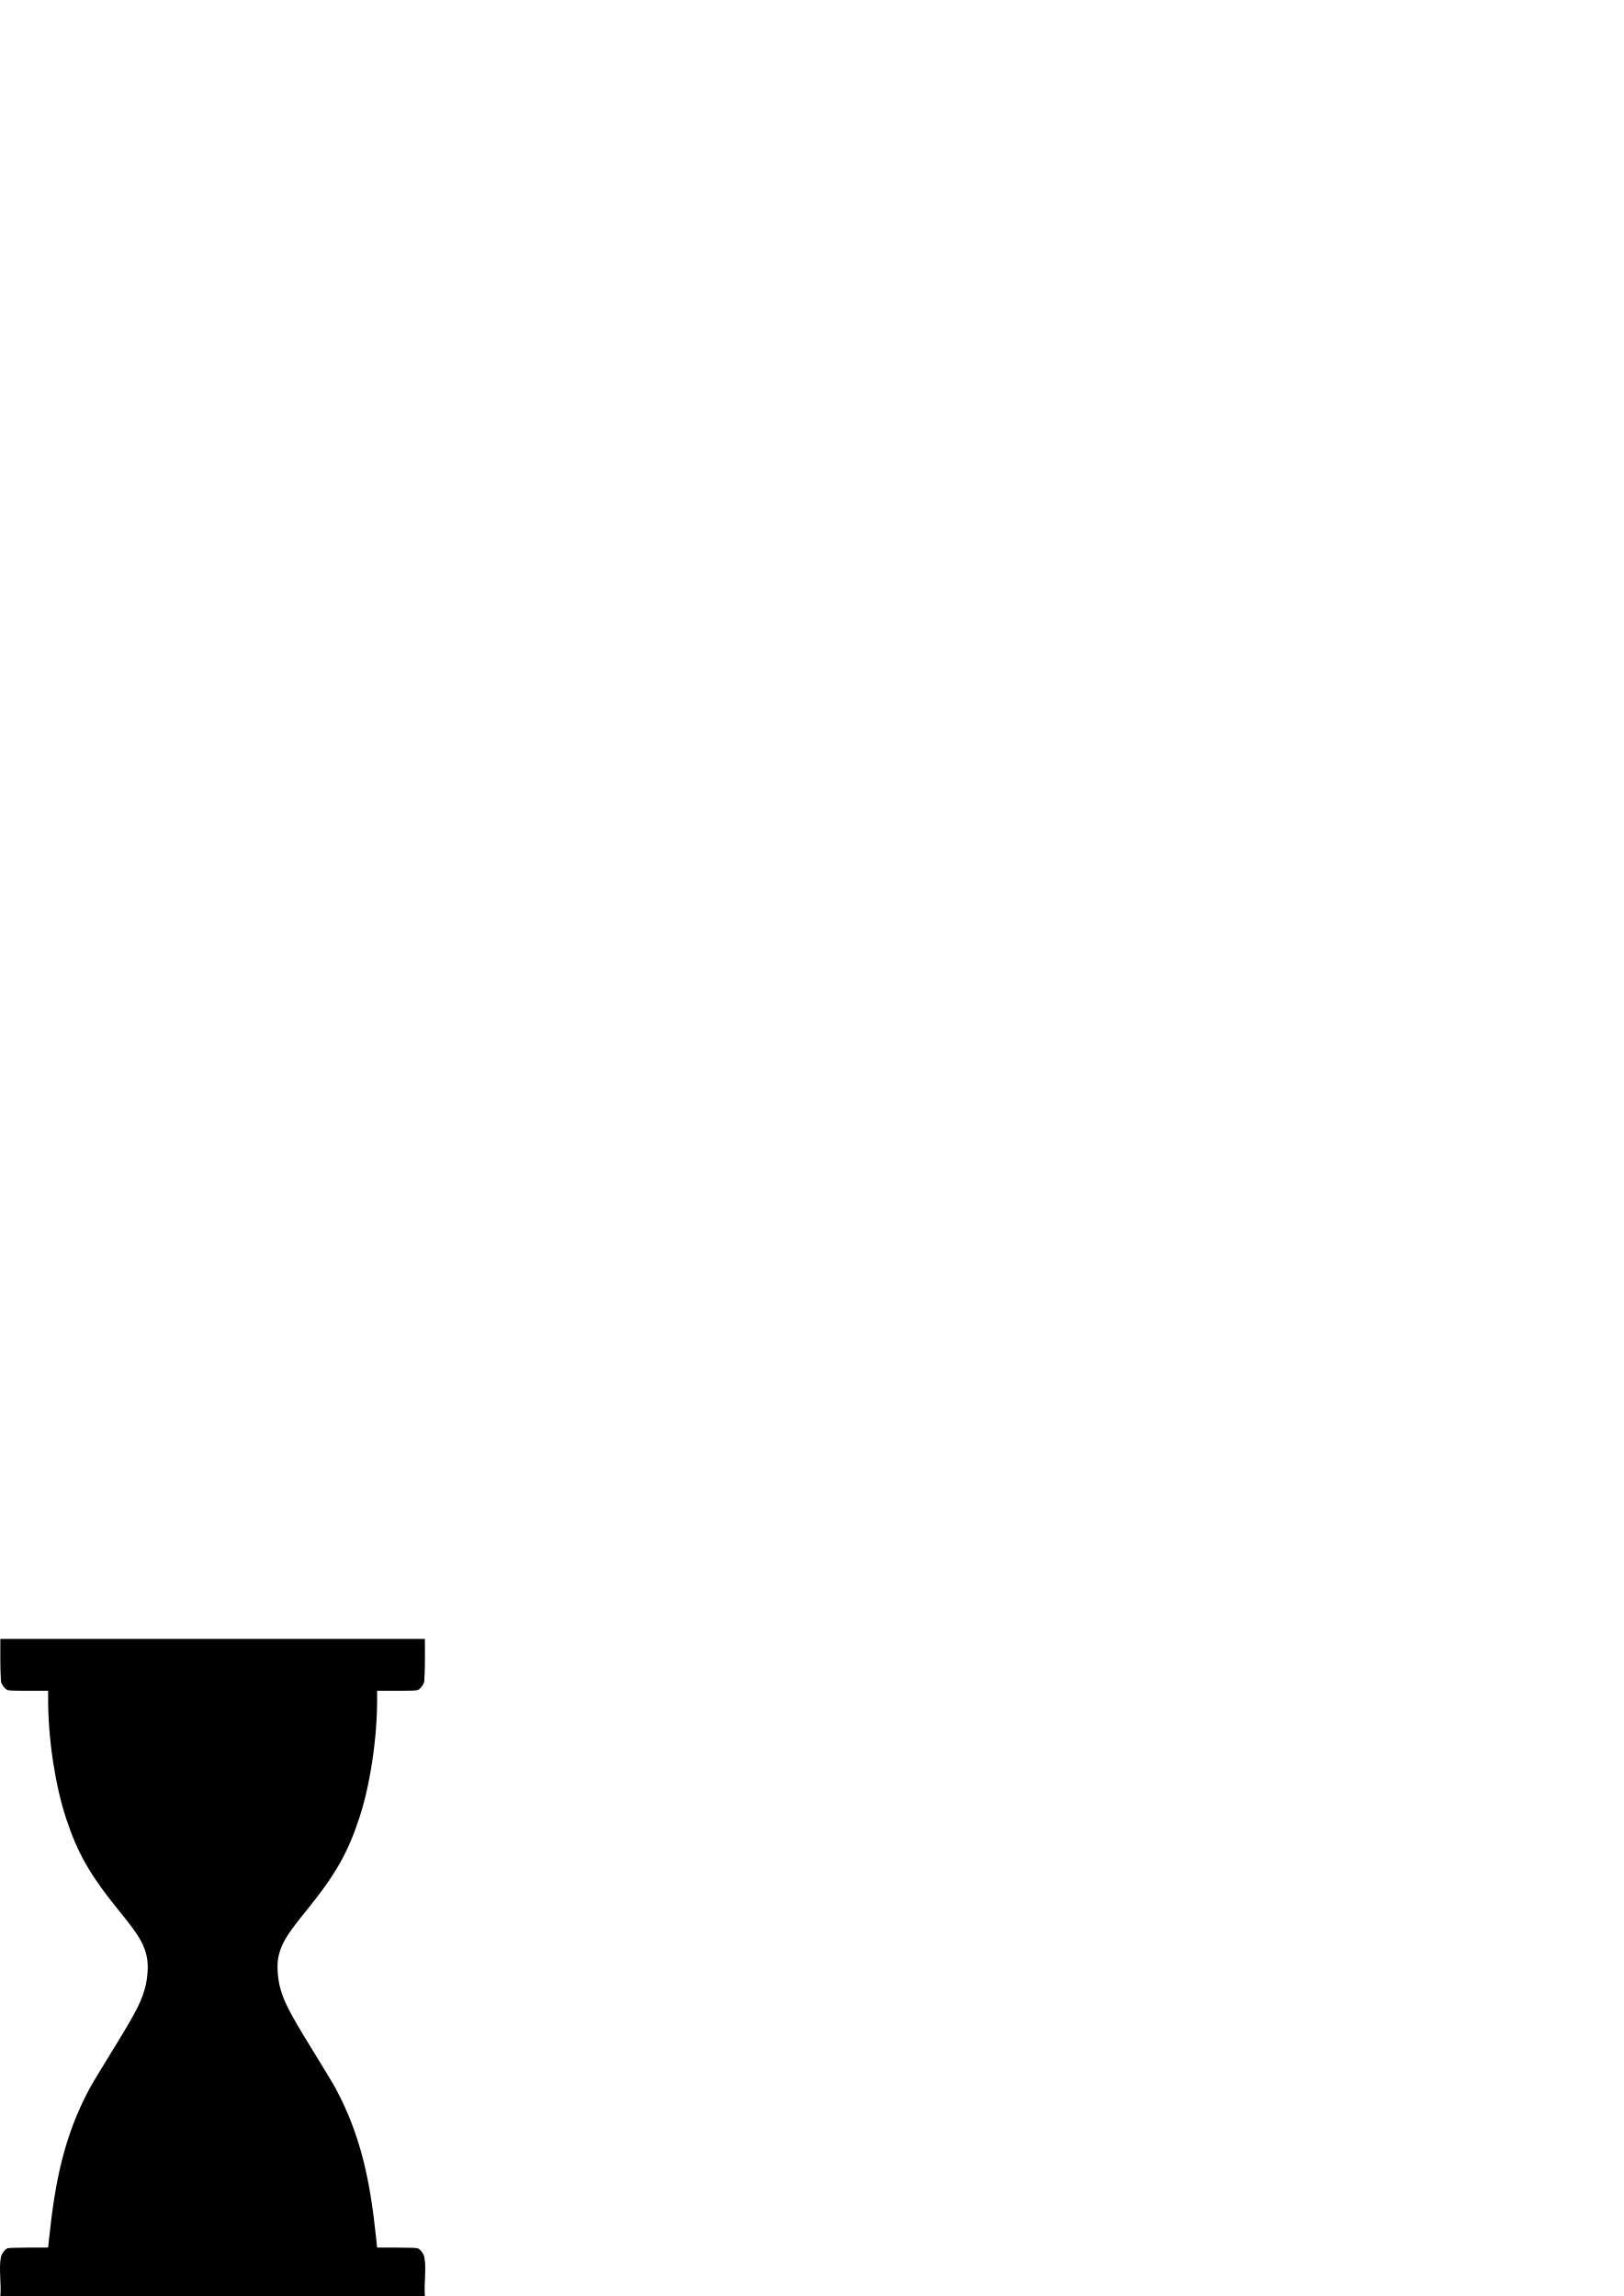
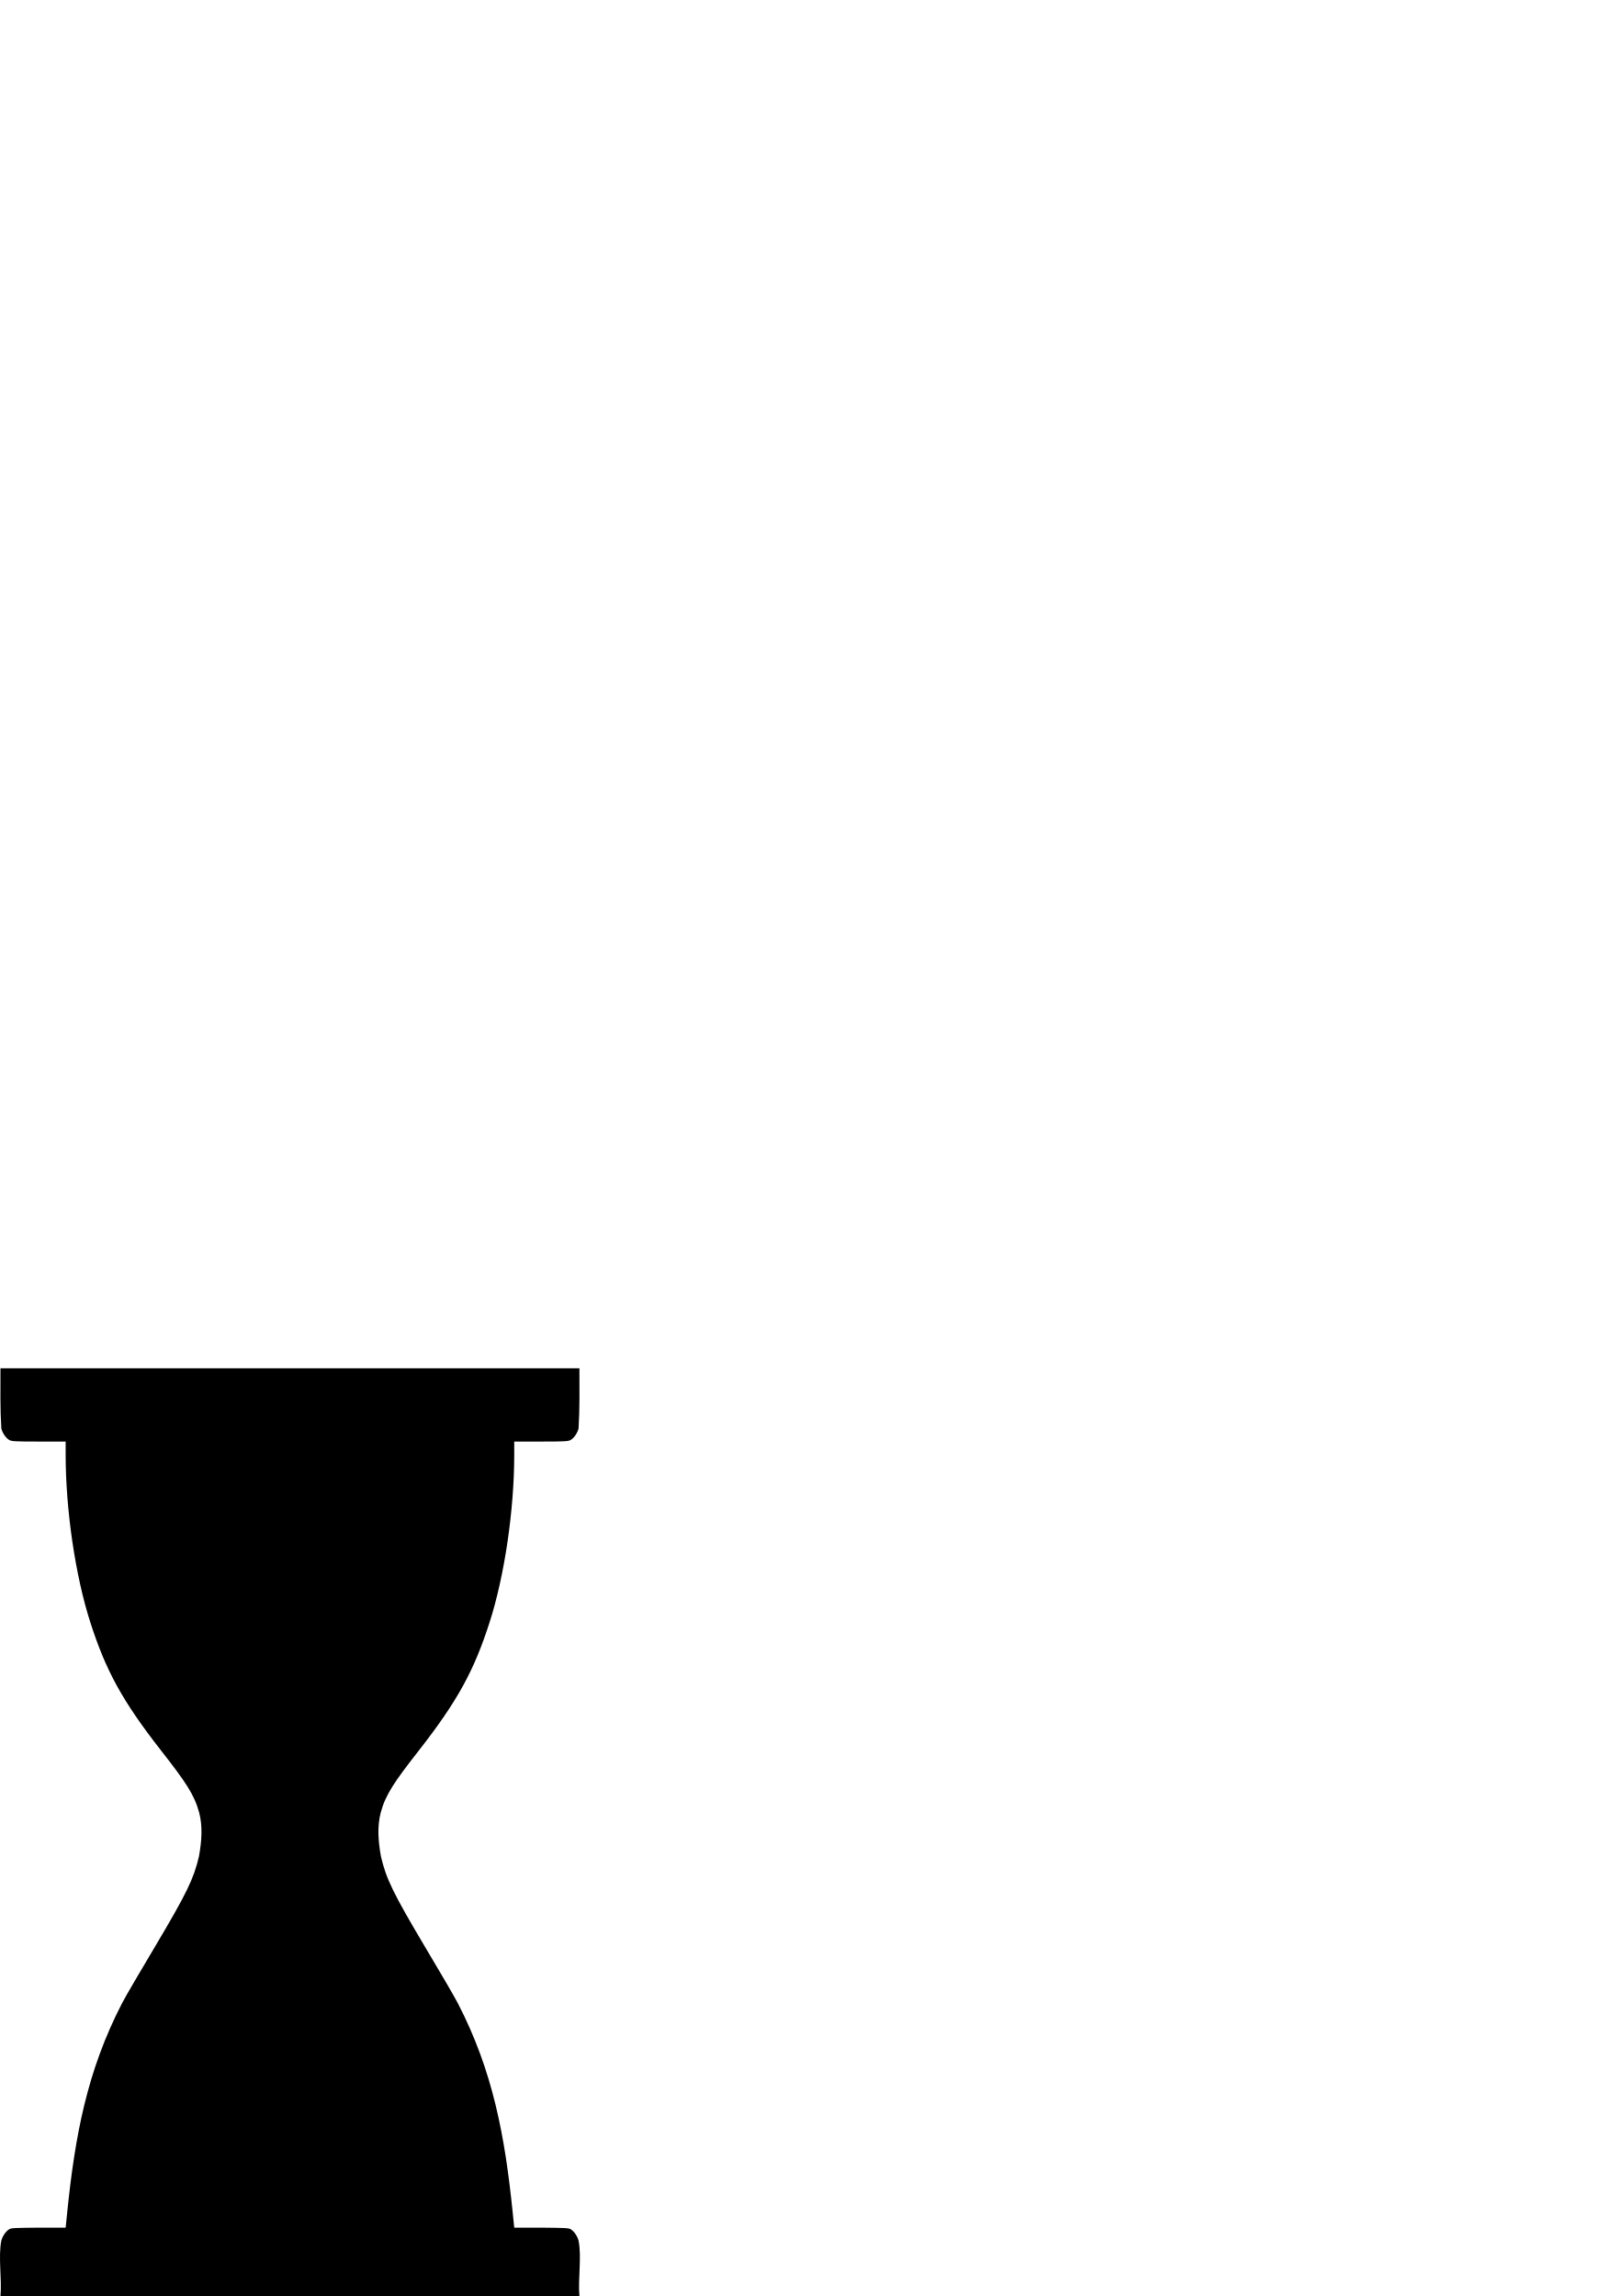
<svg xmlns="http://www.w3.org/2000/svg" id="svg40861" version="1.1" viewBox="0 0 210 297" height="297mm" width="210mm">
  <defs id="defs40855" />
-   <g id="layer1" transform="matrix(0.2747788,0,0,0.2982454,3.9088461e-6,208.4211)">
+   <g id="layer1" transform="matrix(0.3746983,0,0,0.4210524,3.370293e-6,171.9474)">
    <path id="path41417" transform="scale(0.2645833)" d="m 0.609,45.354 c 0.005,24.531 -0.504,46.745 1.133,69.922 1.366,4.92 5.551,10.68 10.205,13.229 2.998,1.641 7.899,1.891 38.781,1.891 h 34.92 v 15.117 c 0,65.217 12.993,141.726 32.125,194.646 20,55.322 40.945,90.537 92.6,149.291 31.592,35.933 43.165,50.931 49.434,71.688 4.693,15.691 3.413,33.167 -0.301,51.146 -6.802,25.642 -15.297,41.749 -57.871,105.443 -18.123,27.114 -37.203,55.898 -42.285,64.635 -45.794,78.732 -61.511,153.993 -71.781,243.959 l -1.92,16.83 H 51.254 c -31.247,0.298 -36.306,0.246 -39.307,1.889 -4.654,2.548 -8.839,8.308 -10.205,13.229 -4.269,18.547 0.914,44.797 -1.133,64.252 h 377.344 0.607 377.346 c -2.047,-19.455 3.134,-45.704 -1.135,-64.252 -1.366,-4.92 -5.551,-10.68 -10.205,-13.229 -3.001,-1.643 -8.06,-1.591 -39.307,-1.889 h -34.395 l -1.92,-16.83 c -10.27,-89.966 -25.985,-165.227 -71.779,-243.959 -5.082,-8.737 -24.164,-37.521 -42.287,-64.635 -42.574,-63.694 -51.069,-79.801 -57.871,-105.443 -3.714,-17.98 -4.994,-35.456 -0.301,-51.146 6.269,-20.756 17.844,-35.754 49.436,-71.688 51.655,-58.754 72.597,-93.969 92.598,-149.291 19.132,-52.921 32.125,-129.43 32.125,-194.646 v -15.117 h 34.92 c 30.882,0 35.783,-0.249 38.781,-1.891 4.654,-2.548 8.839,-8.308 10.205,-13.229 1.637,-23.177 1.13,-45.391 1.135,-69.922 h -377.346 -0.607 z" style="fill:#000000;fill-opacity:1;stroke-width:1.096" />
  </g>
</svg>
